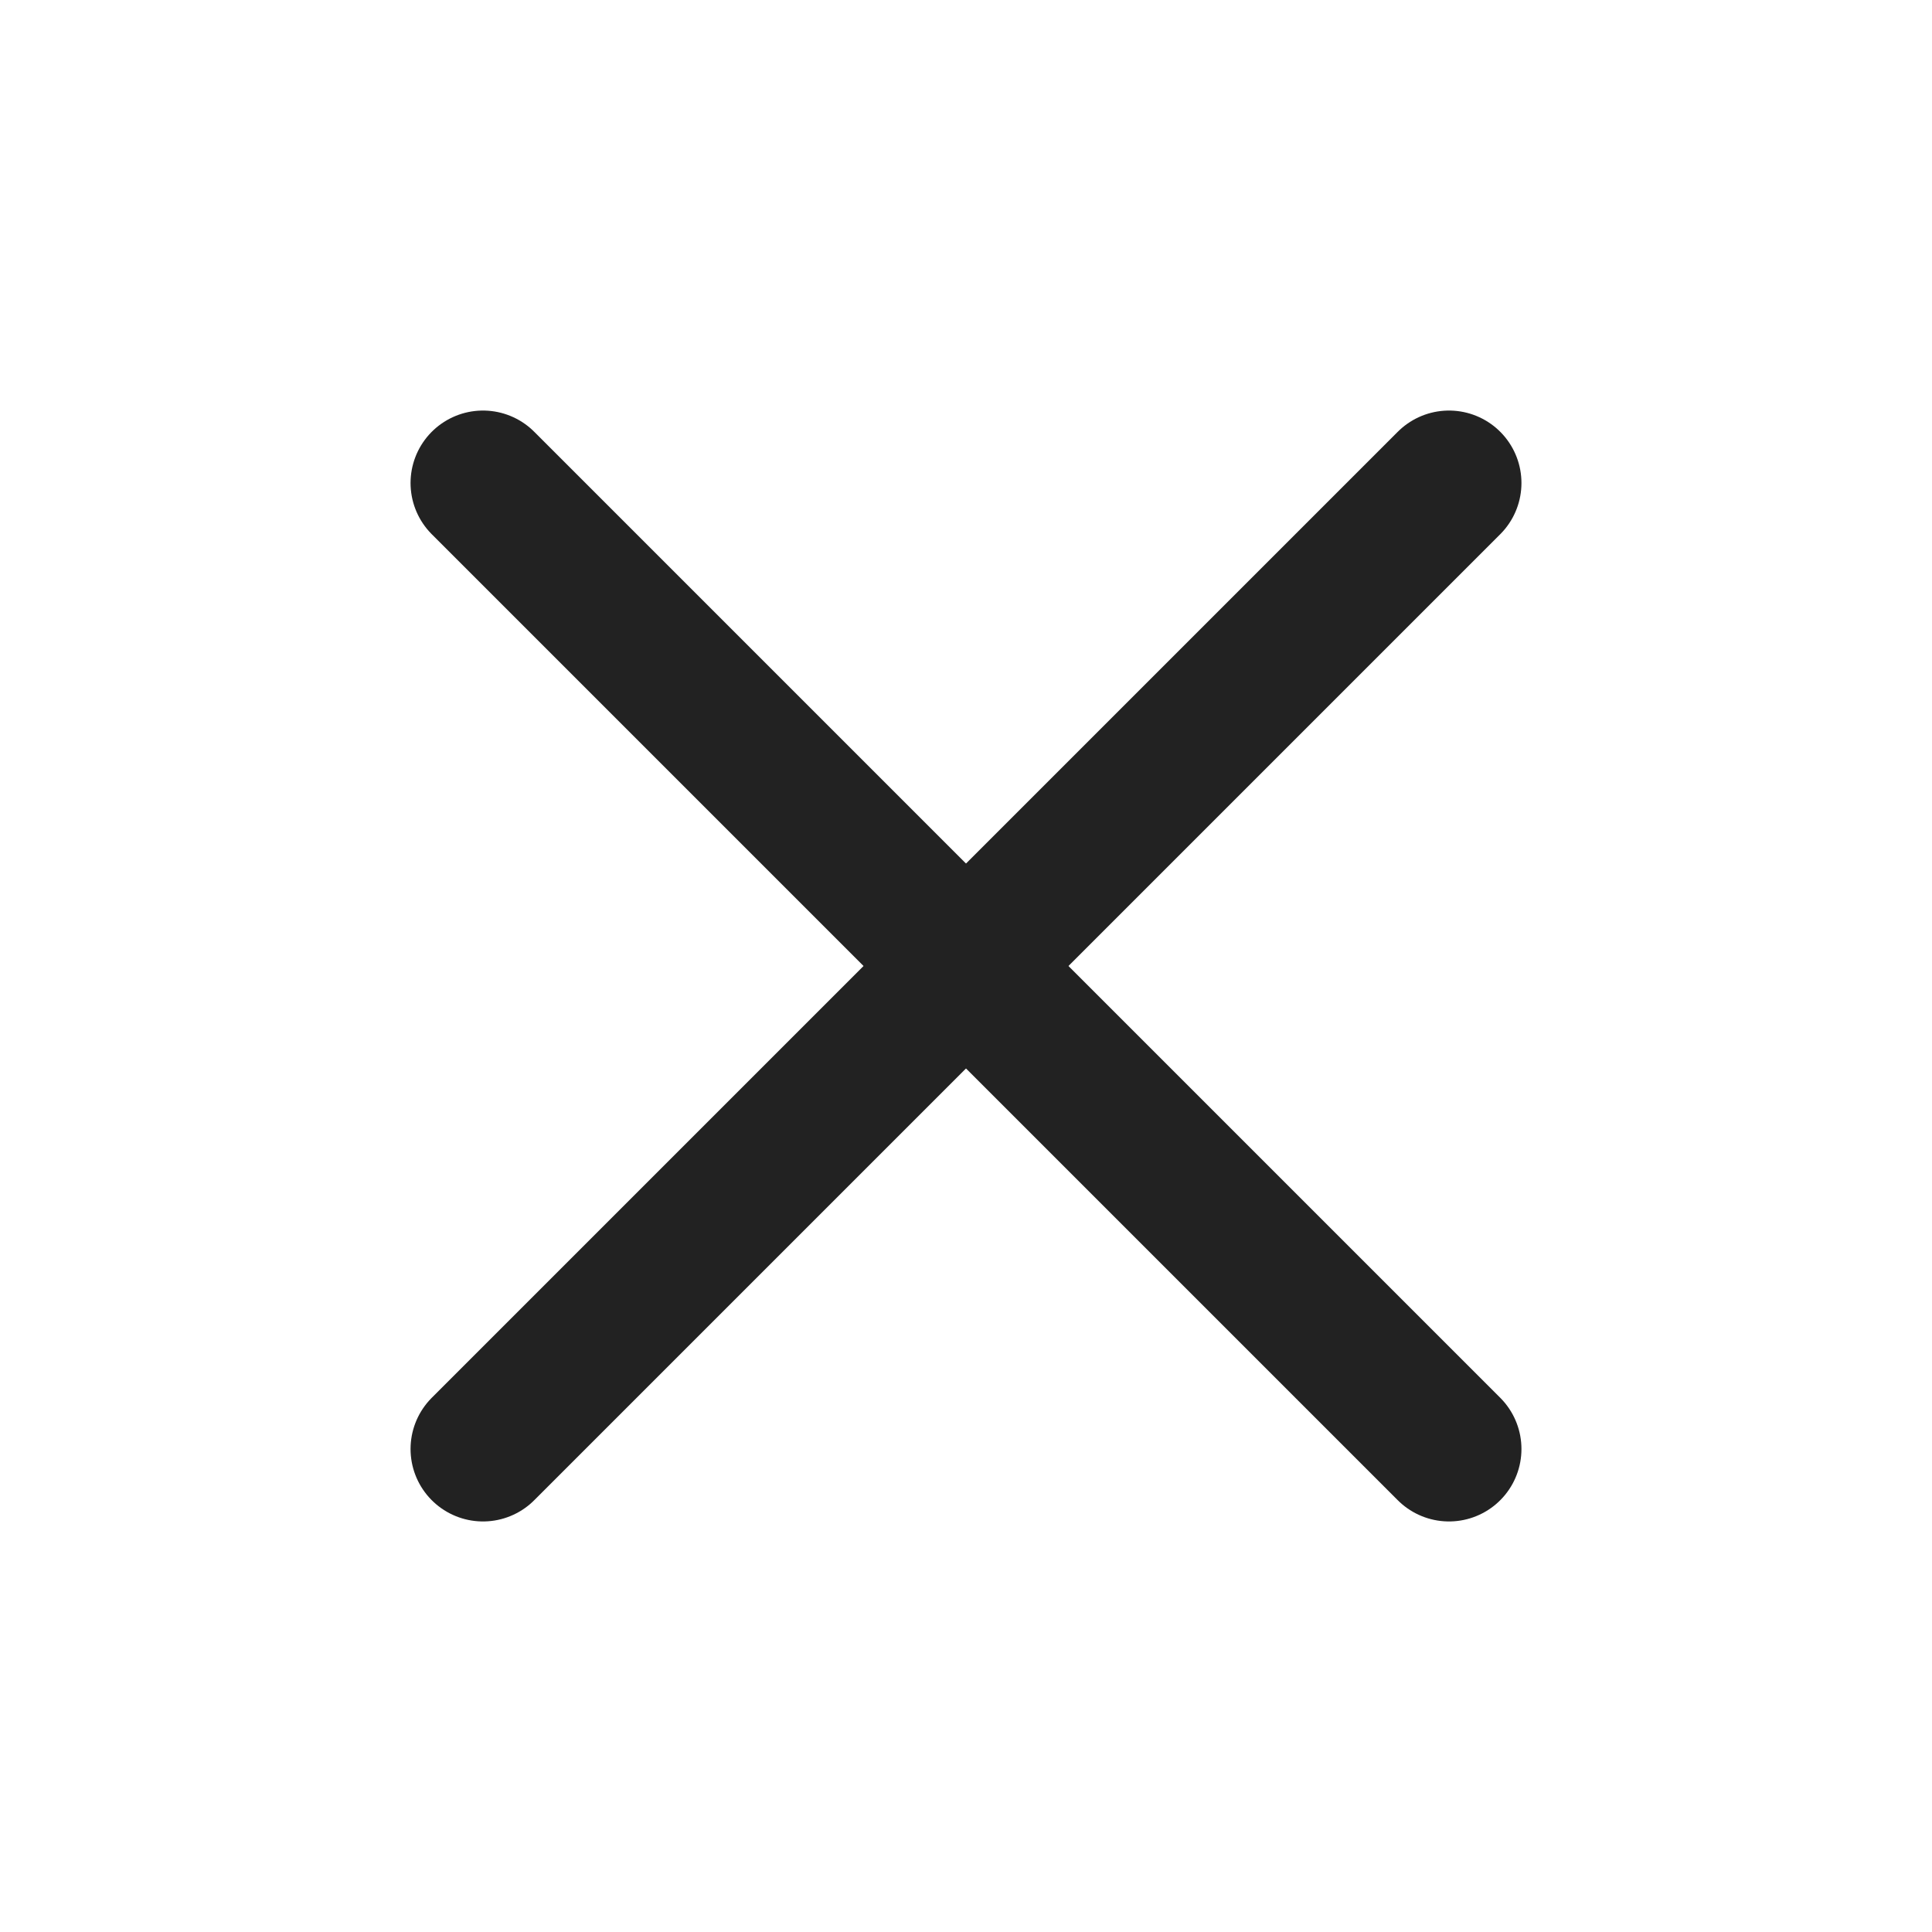
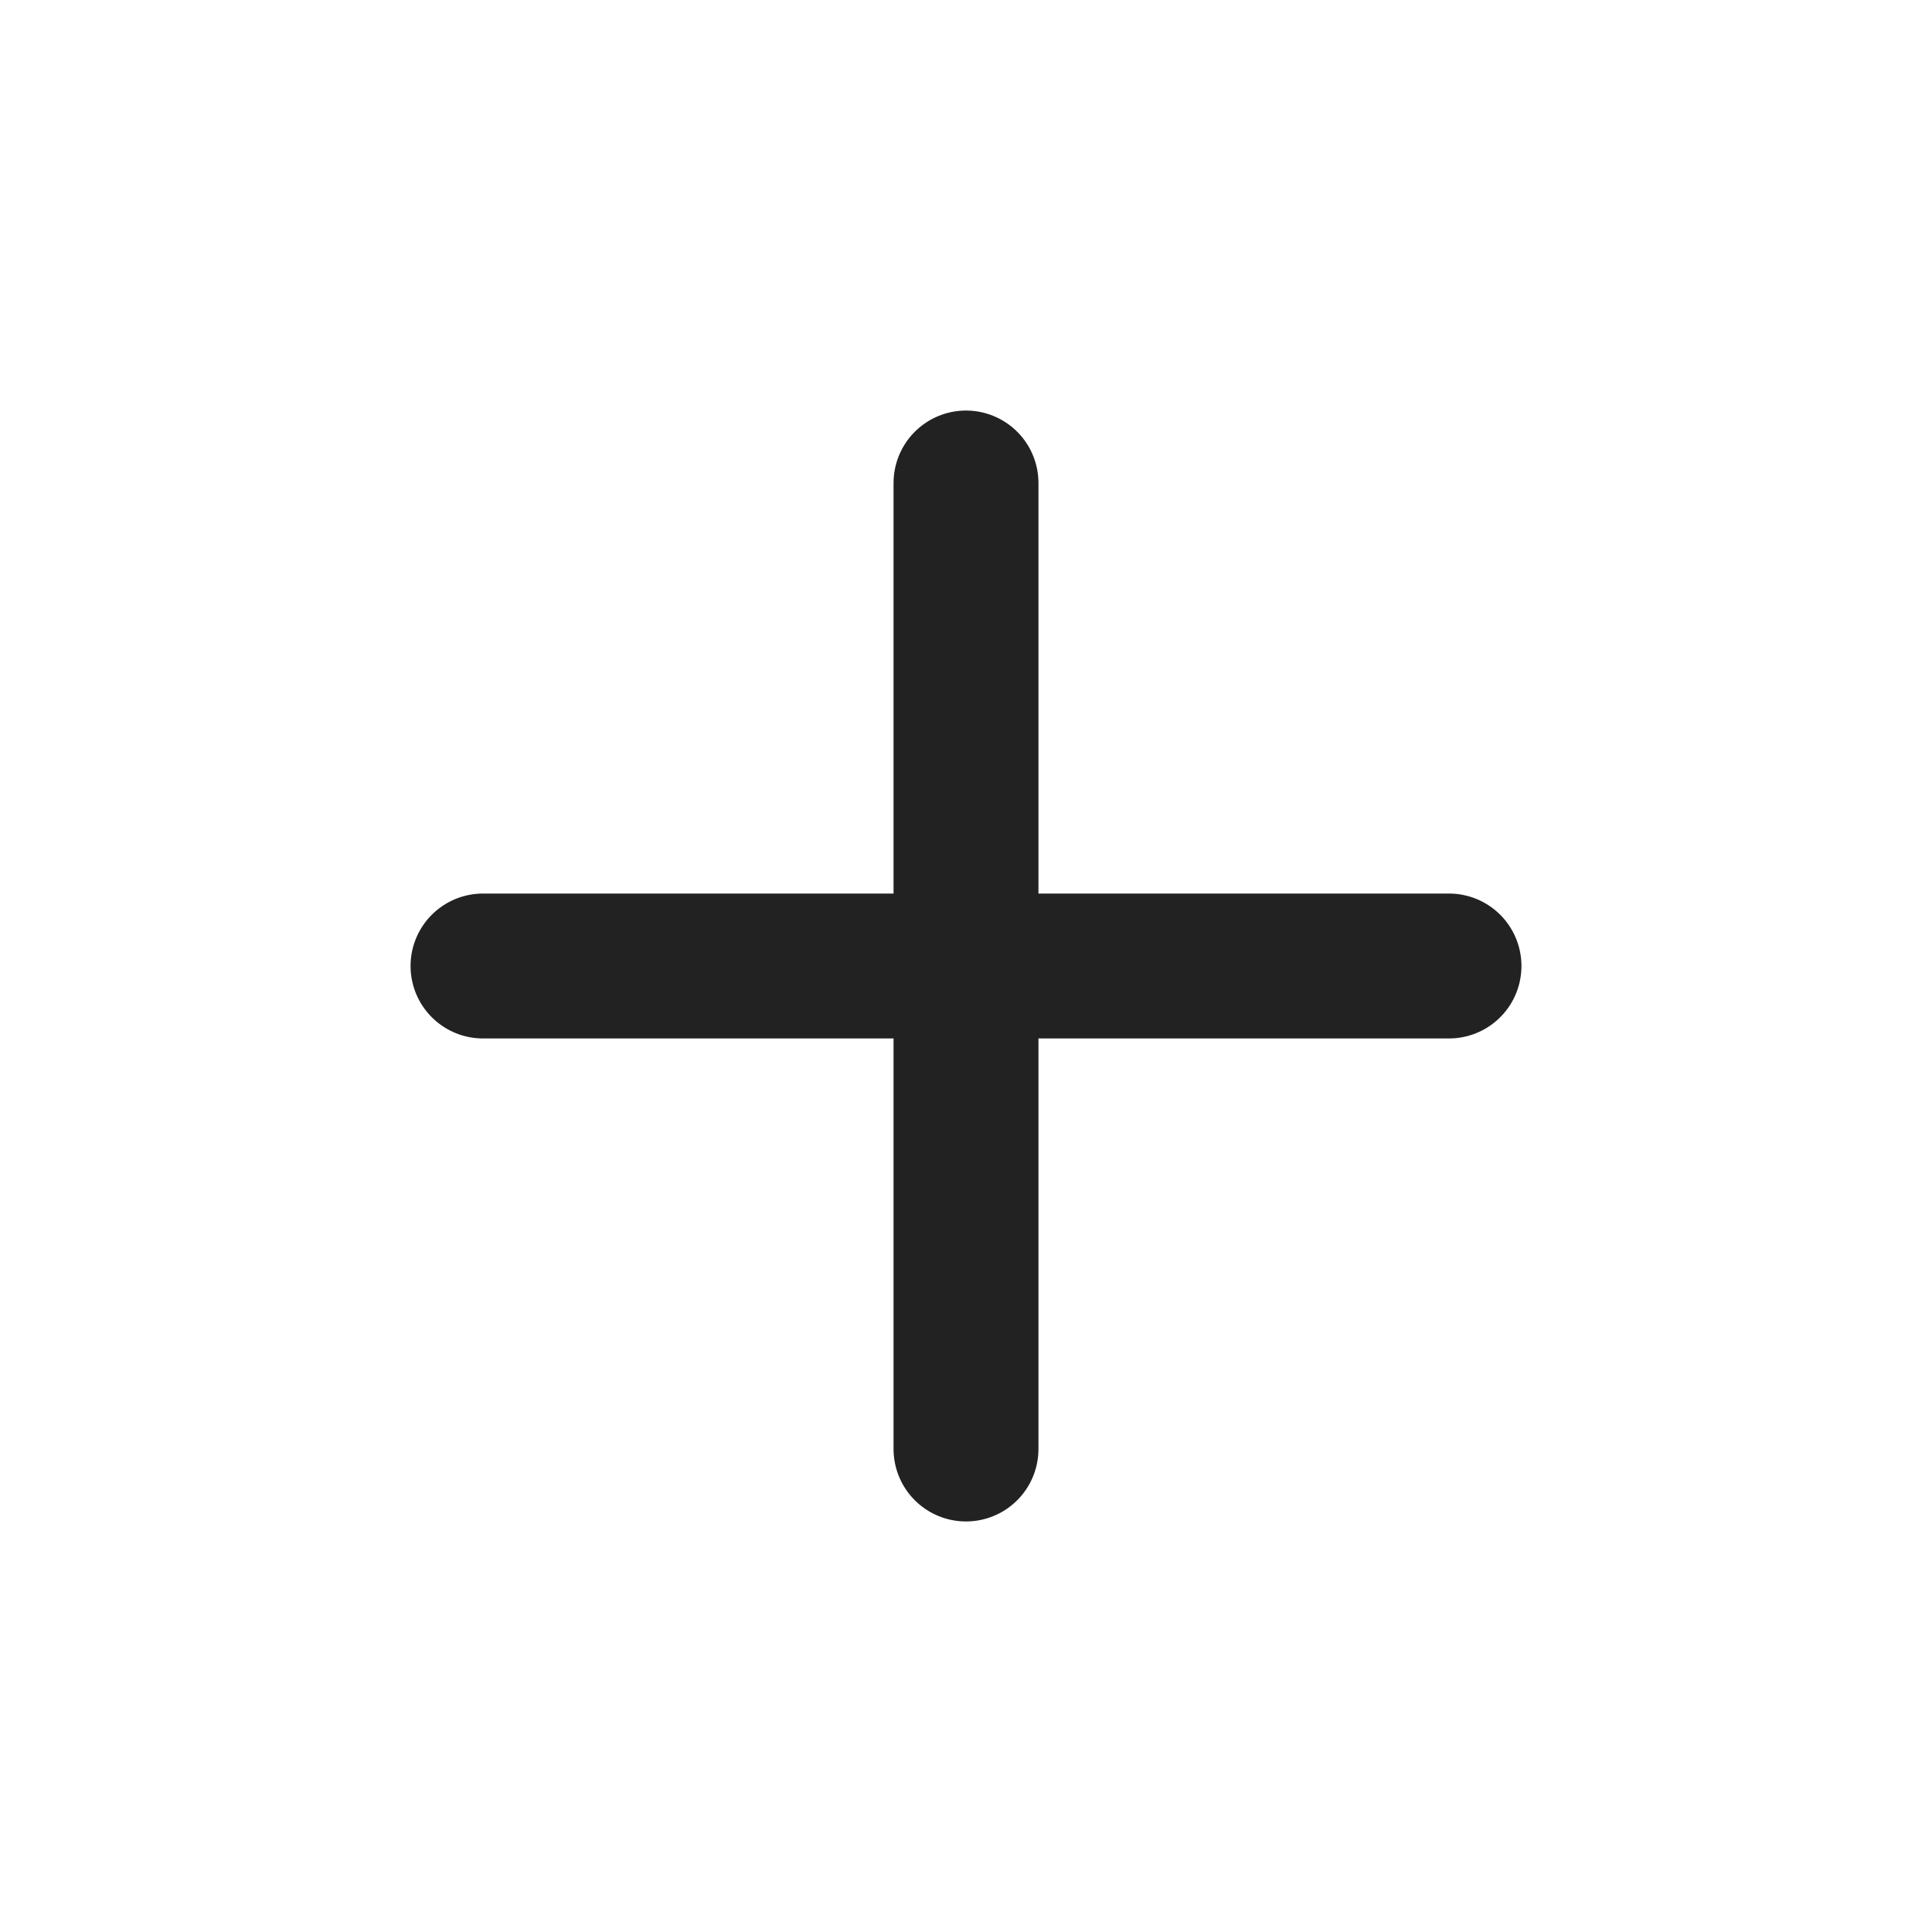
<svg xmlns="http://www.w3.org/2000/svg" viewBox="0 0 40 40" stroke="#222" stroke-width="3" stroke-linecap="round">
-   <line x1="10" y1="10" x2="30" y2="30" />
-   <line x1="30" y1="10" x2="10" y2="30" />
+   <line x1="20" y1="10" x2="20" y2="30" />
+   <line x1="10" y1="20" x2="30" y2="20" />
</svg>
